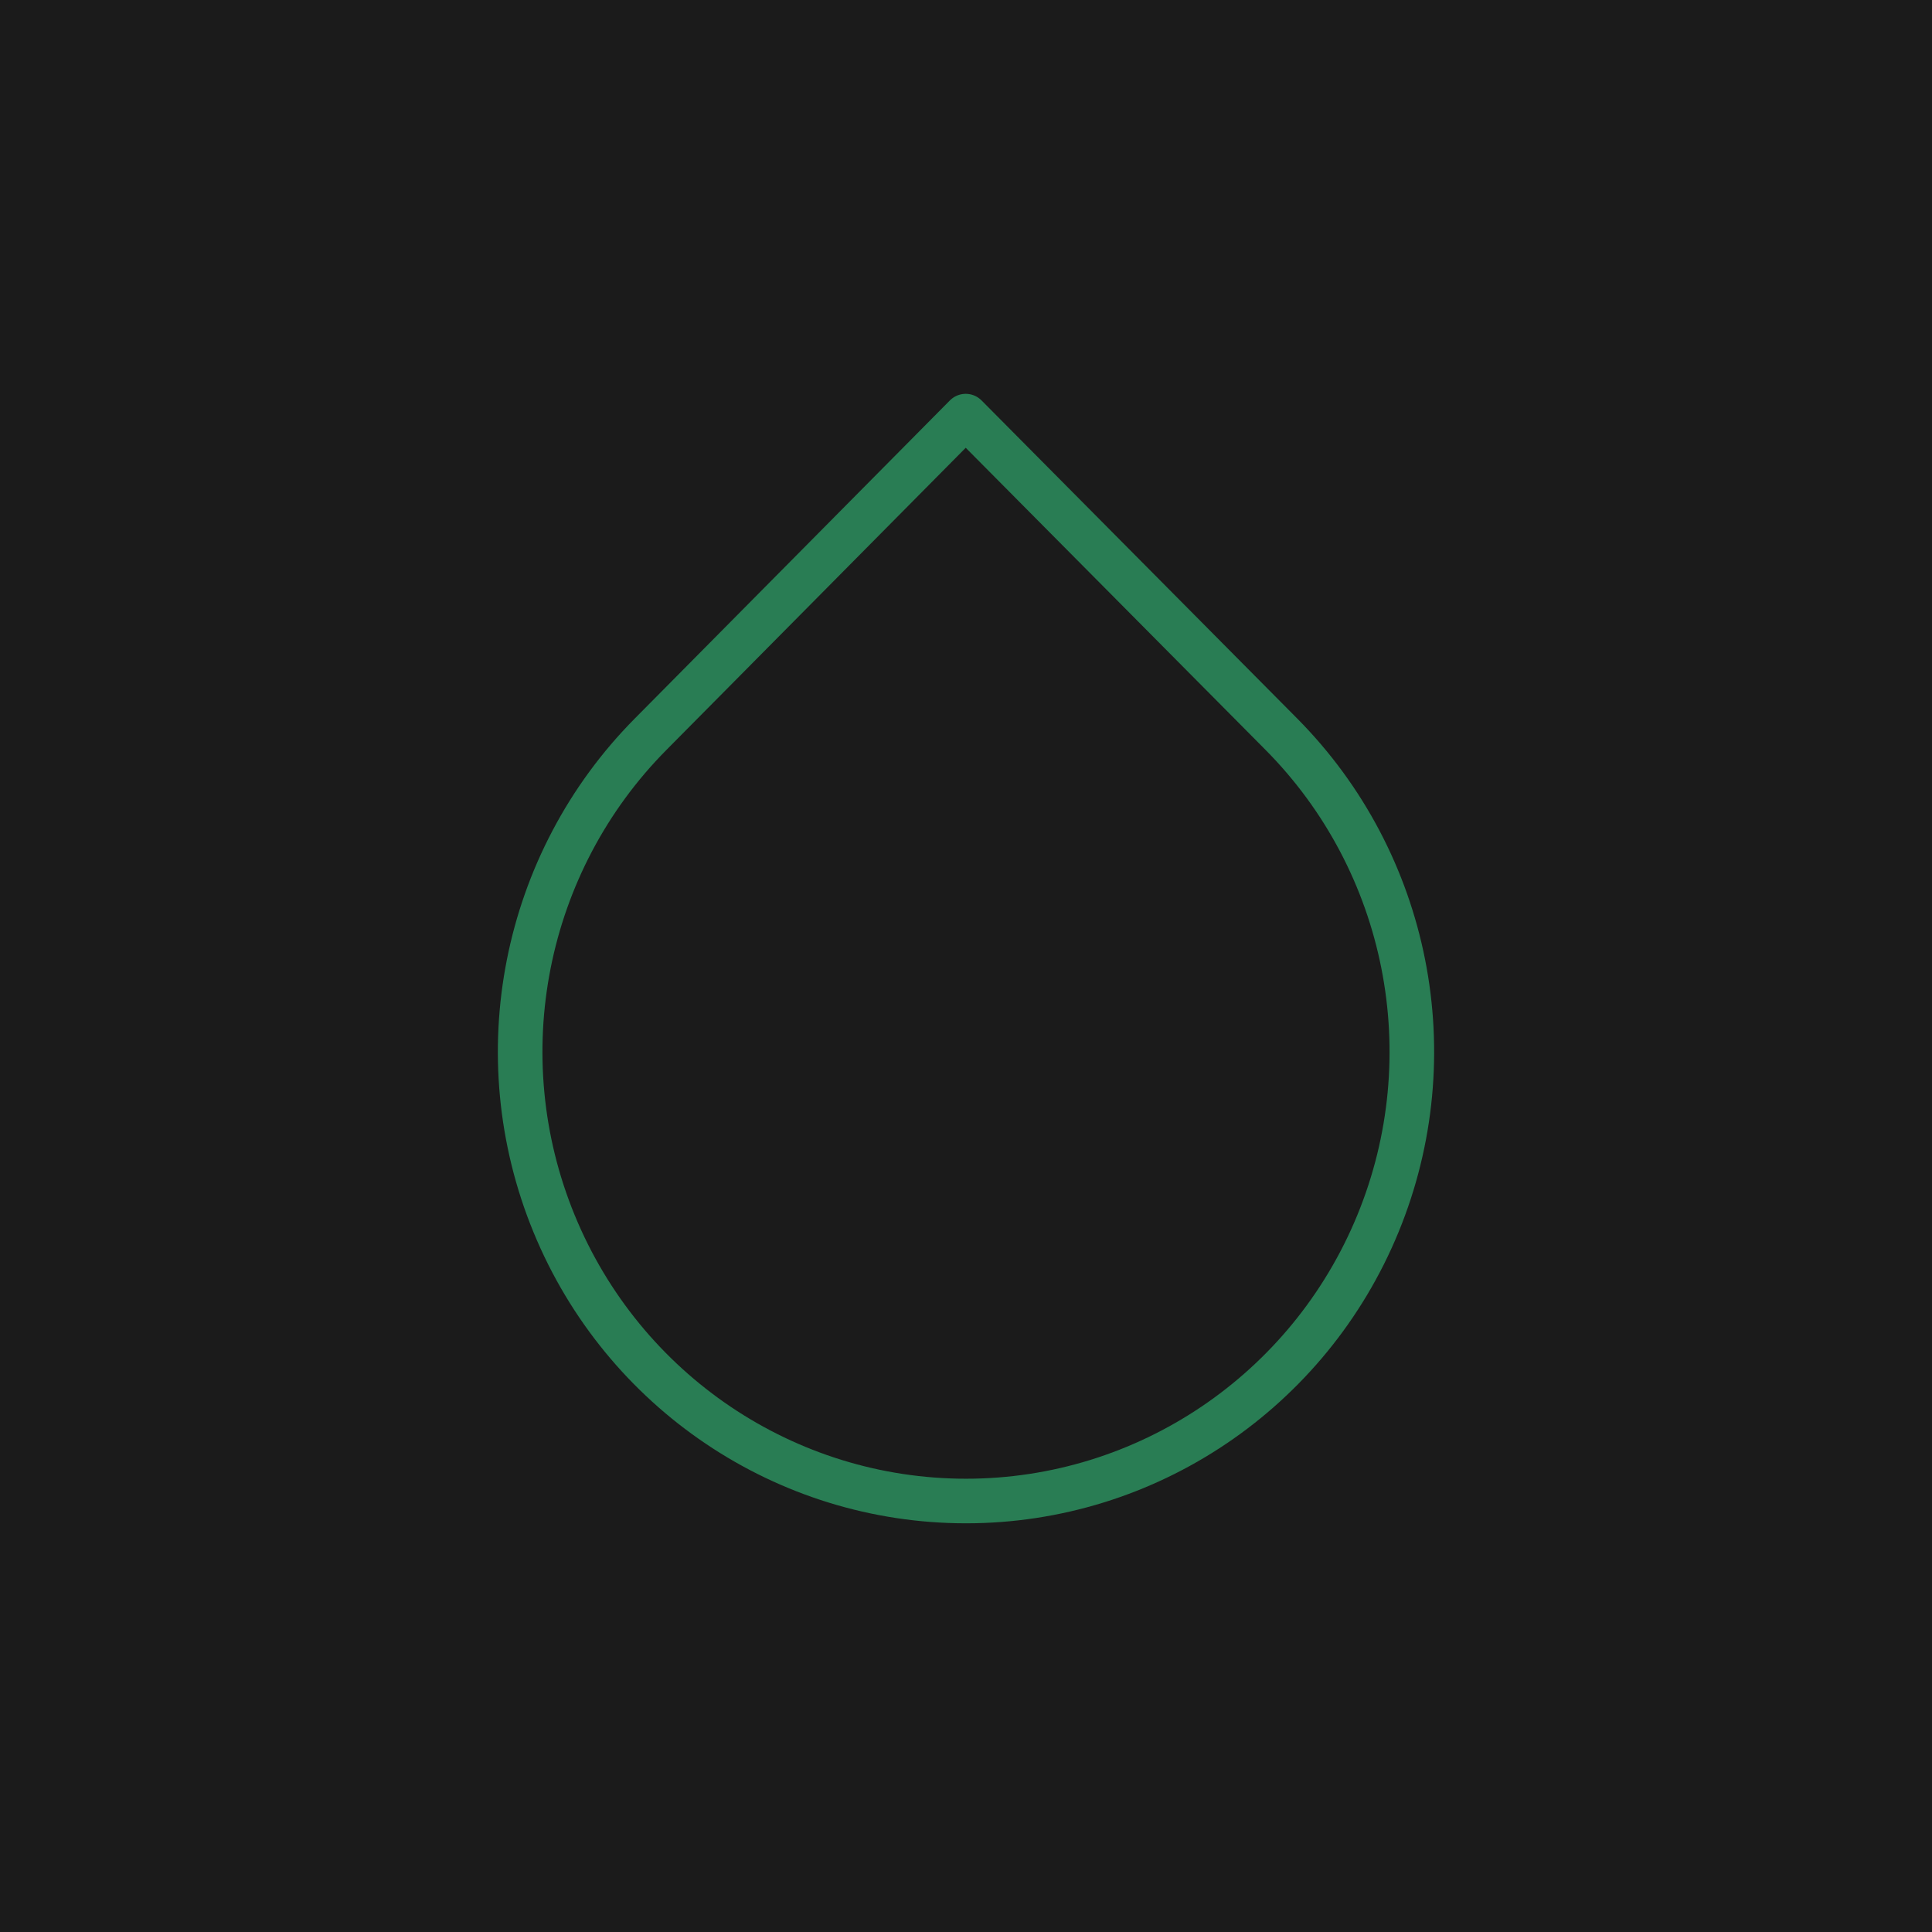
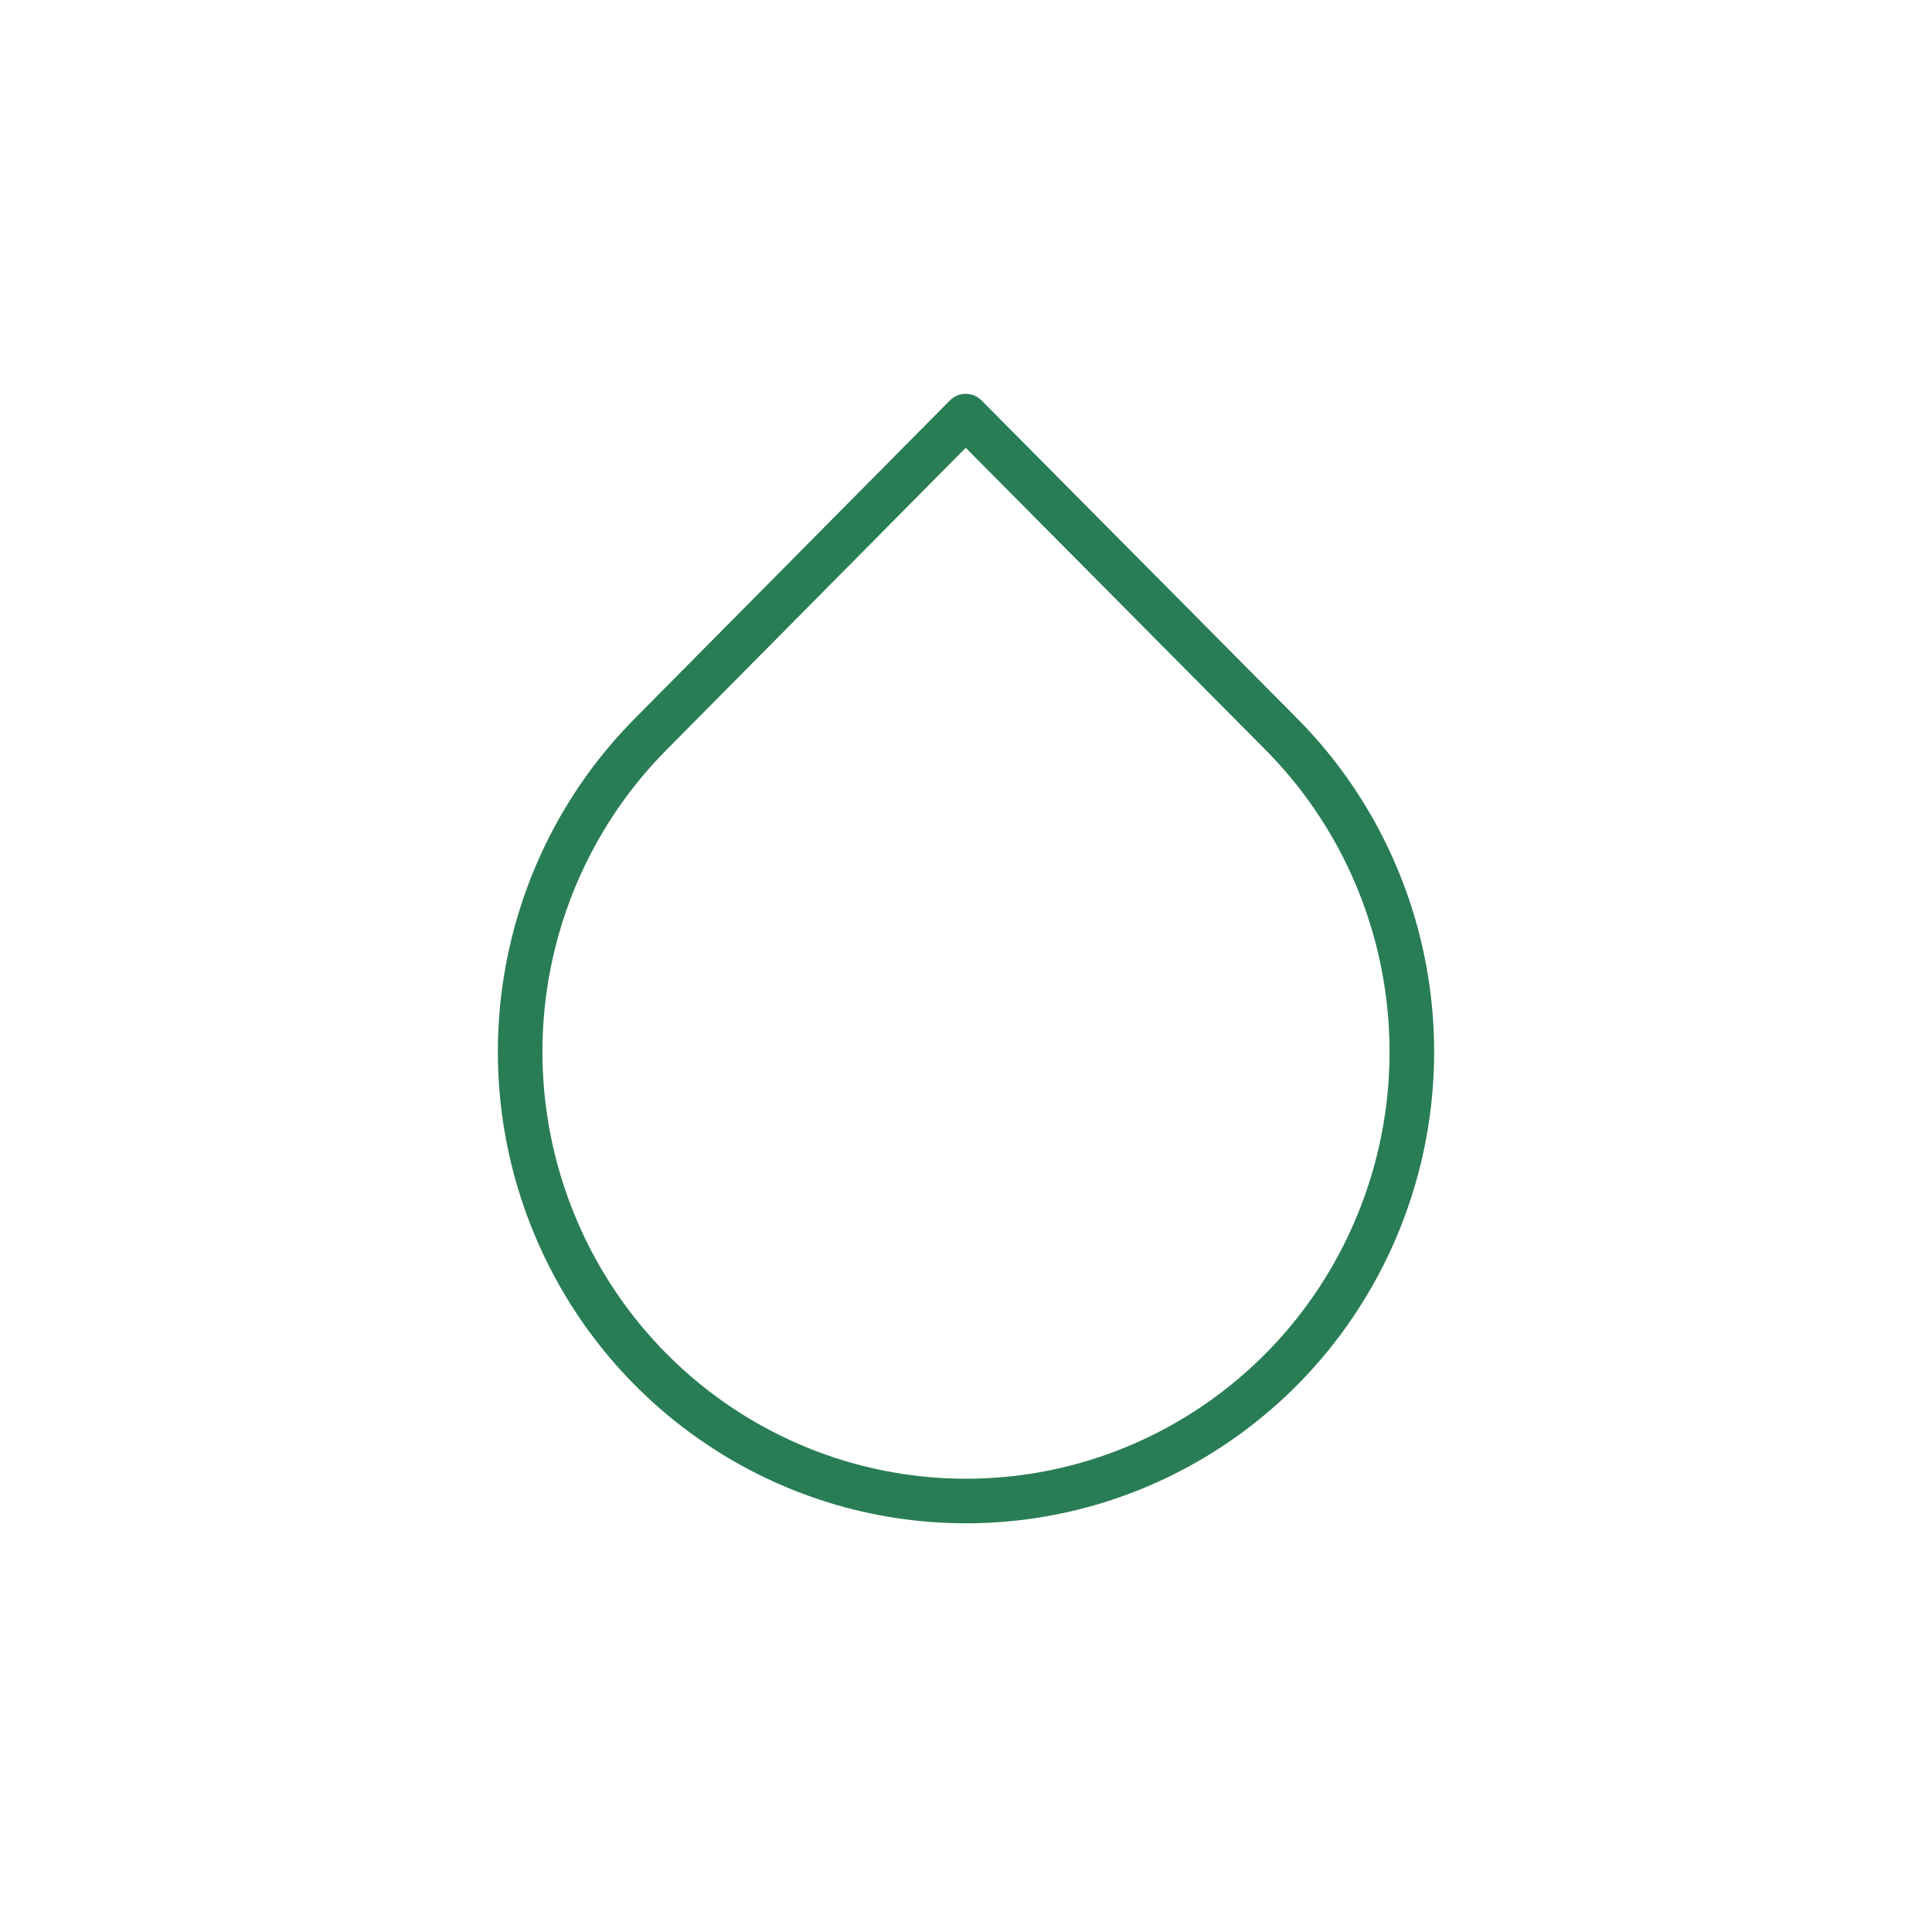
<svg xmlns="http://www.w3.org/2000/svg" width="130" height="130" viewBox="0 0 130 130" fill="none">
-   <rect width="130" height="130" fill="#1B1B1B" />
  <path d="M64.981 28L86.206 49.388C94.789 58.032 97.36 71.036 92.718 82.334C88.075 93.633 77.135 101 65 101C52.865 101 41.925 93.633 37.282 82.334C32.64 71.036 35.211 58.032 43.794 49.388L64.981 28Z" stroke-width="3" stroke-linecap="round" stroke-linejoin="round" stroke="#297D54" />
</svg>
